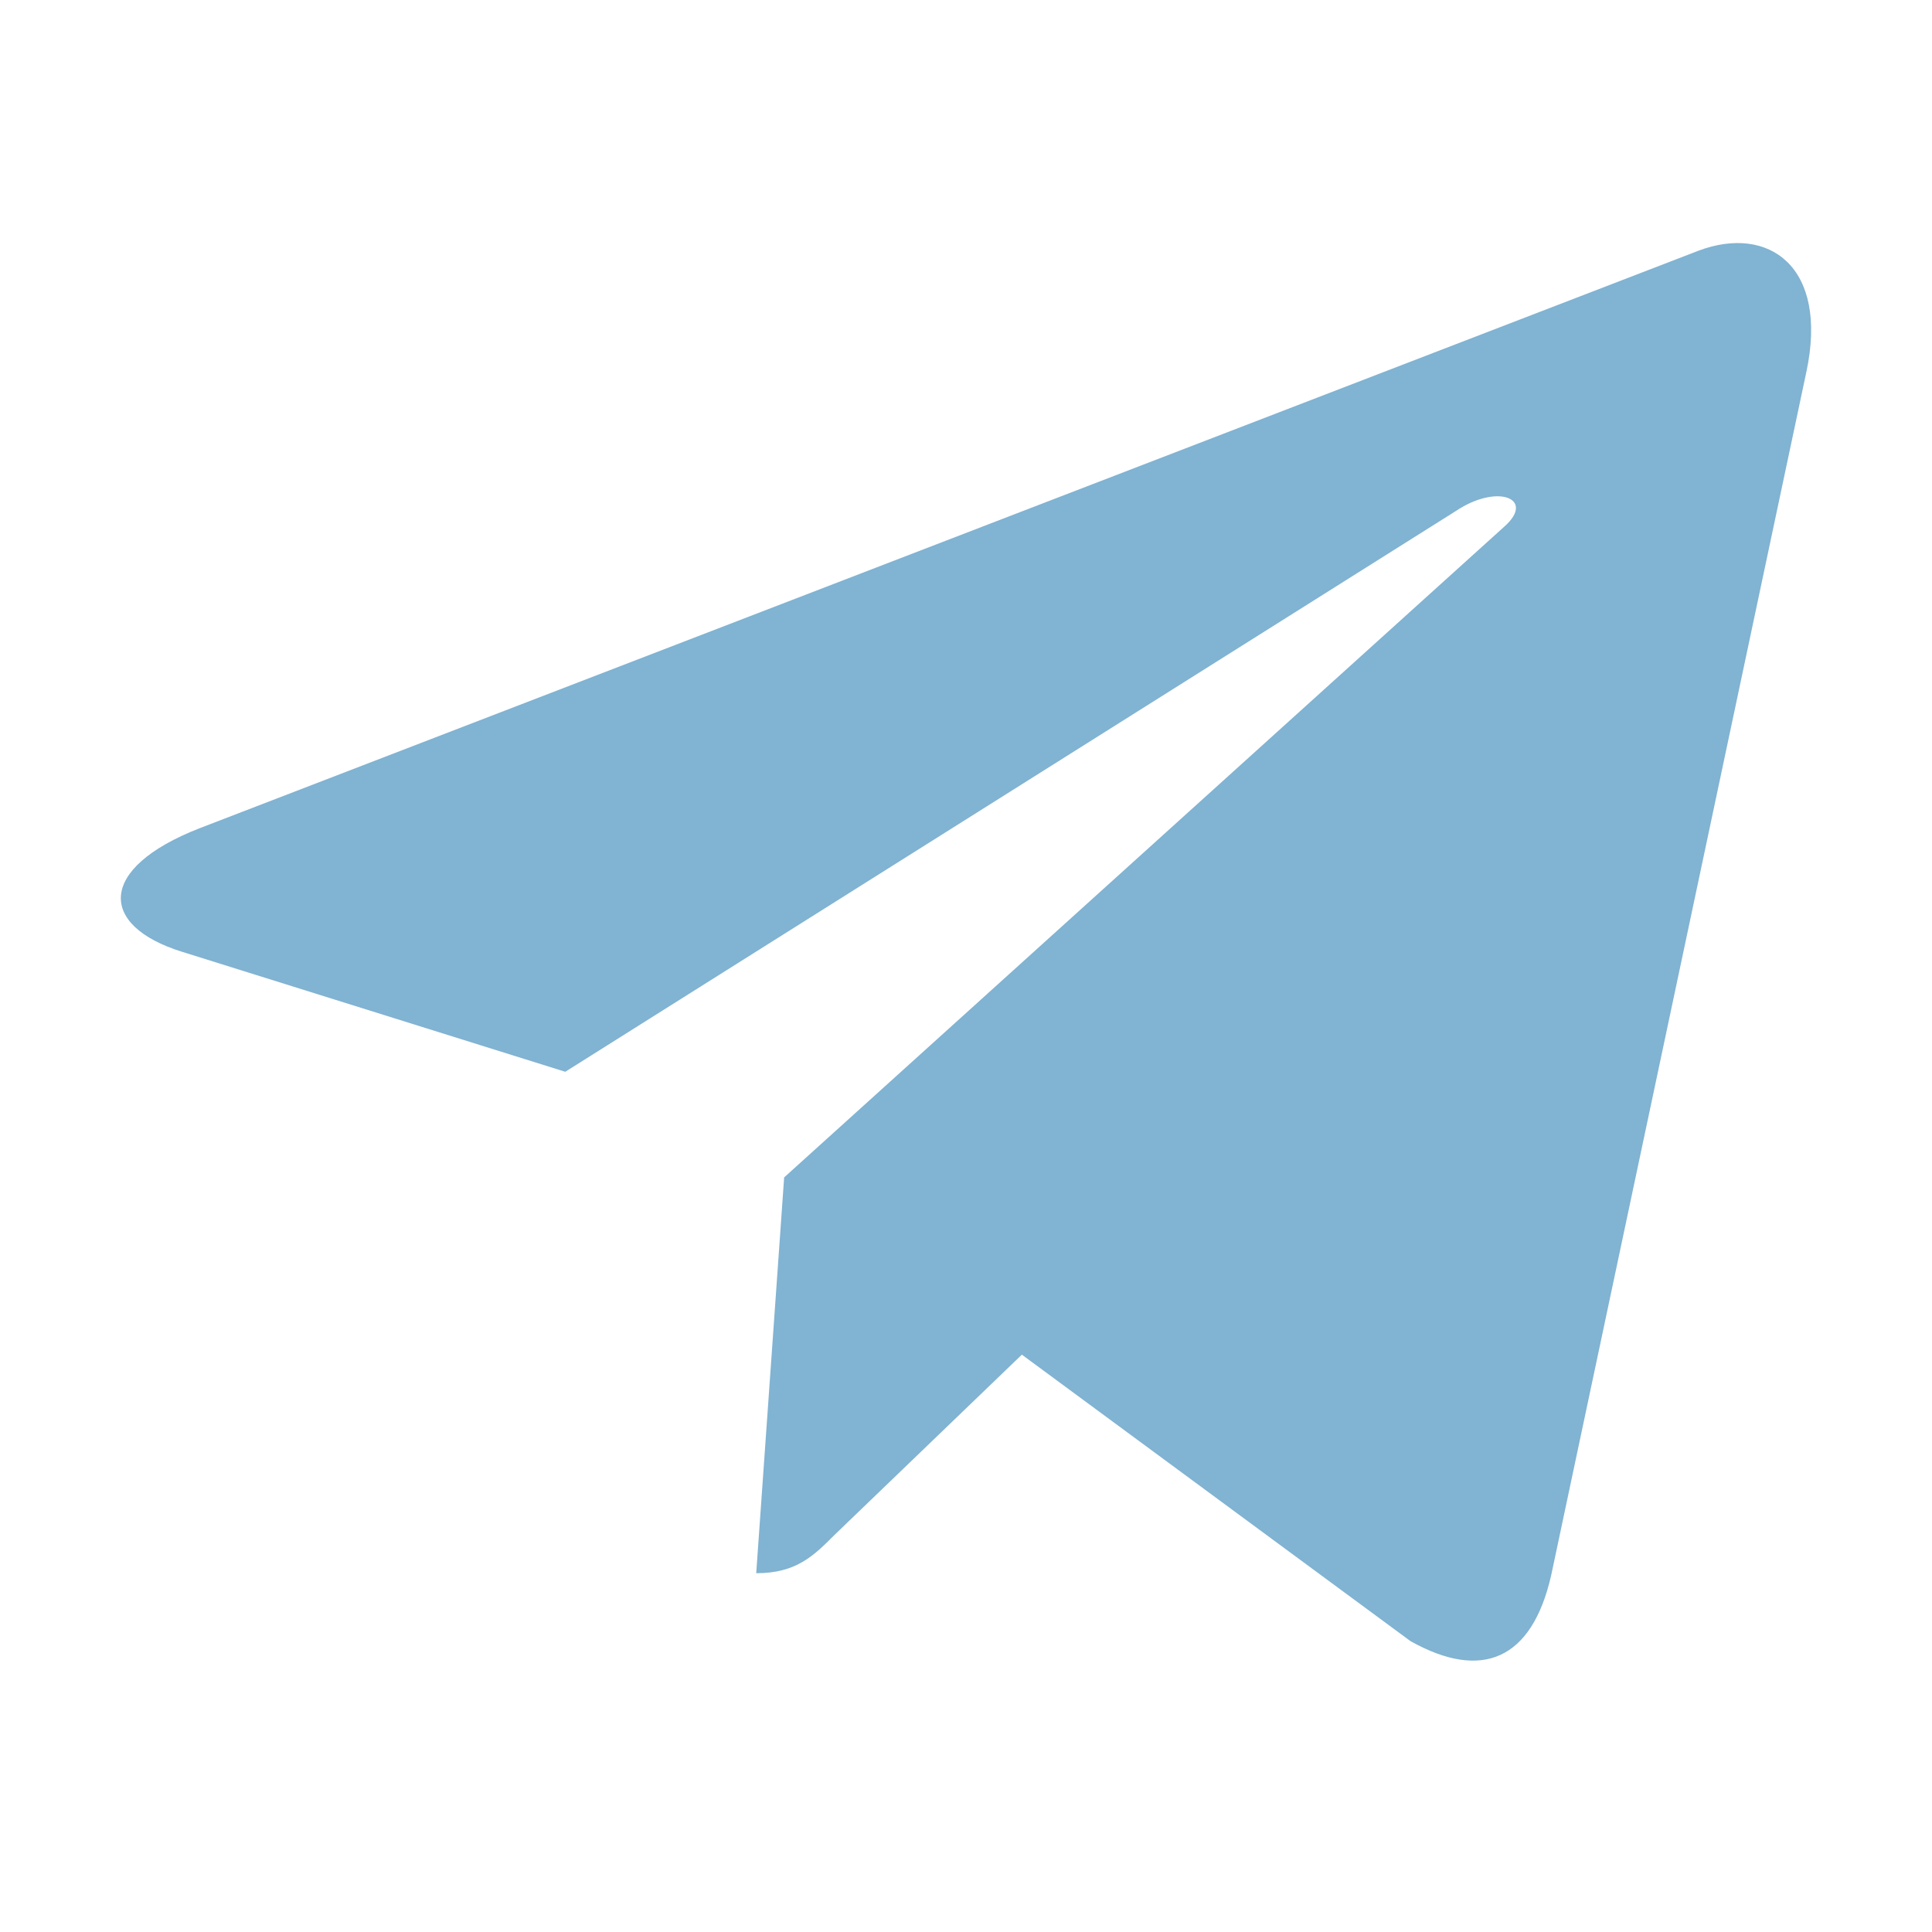
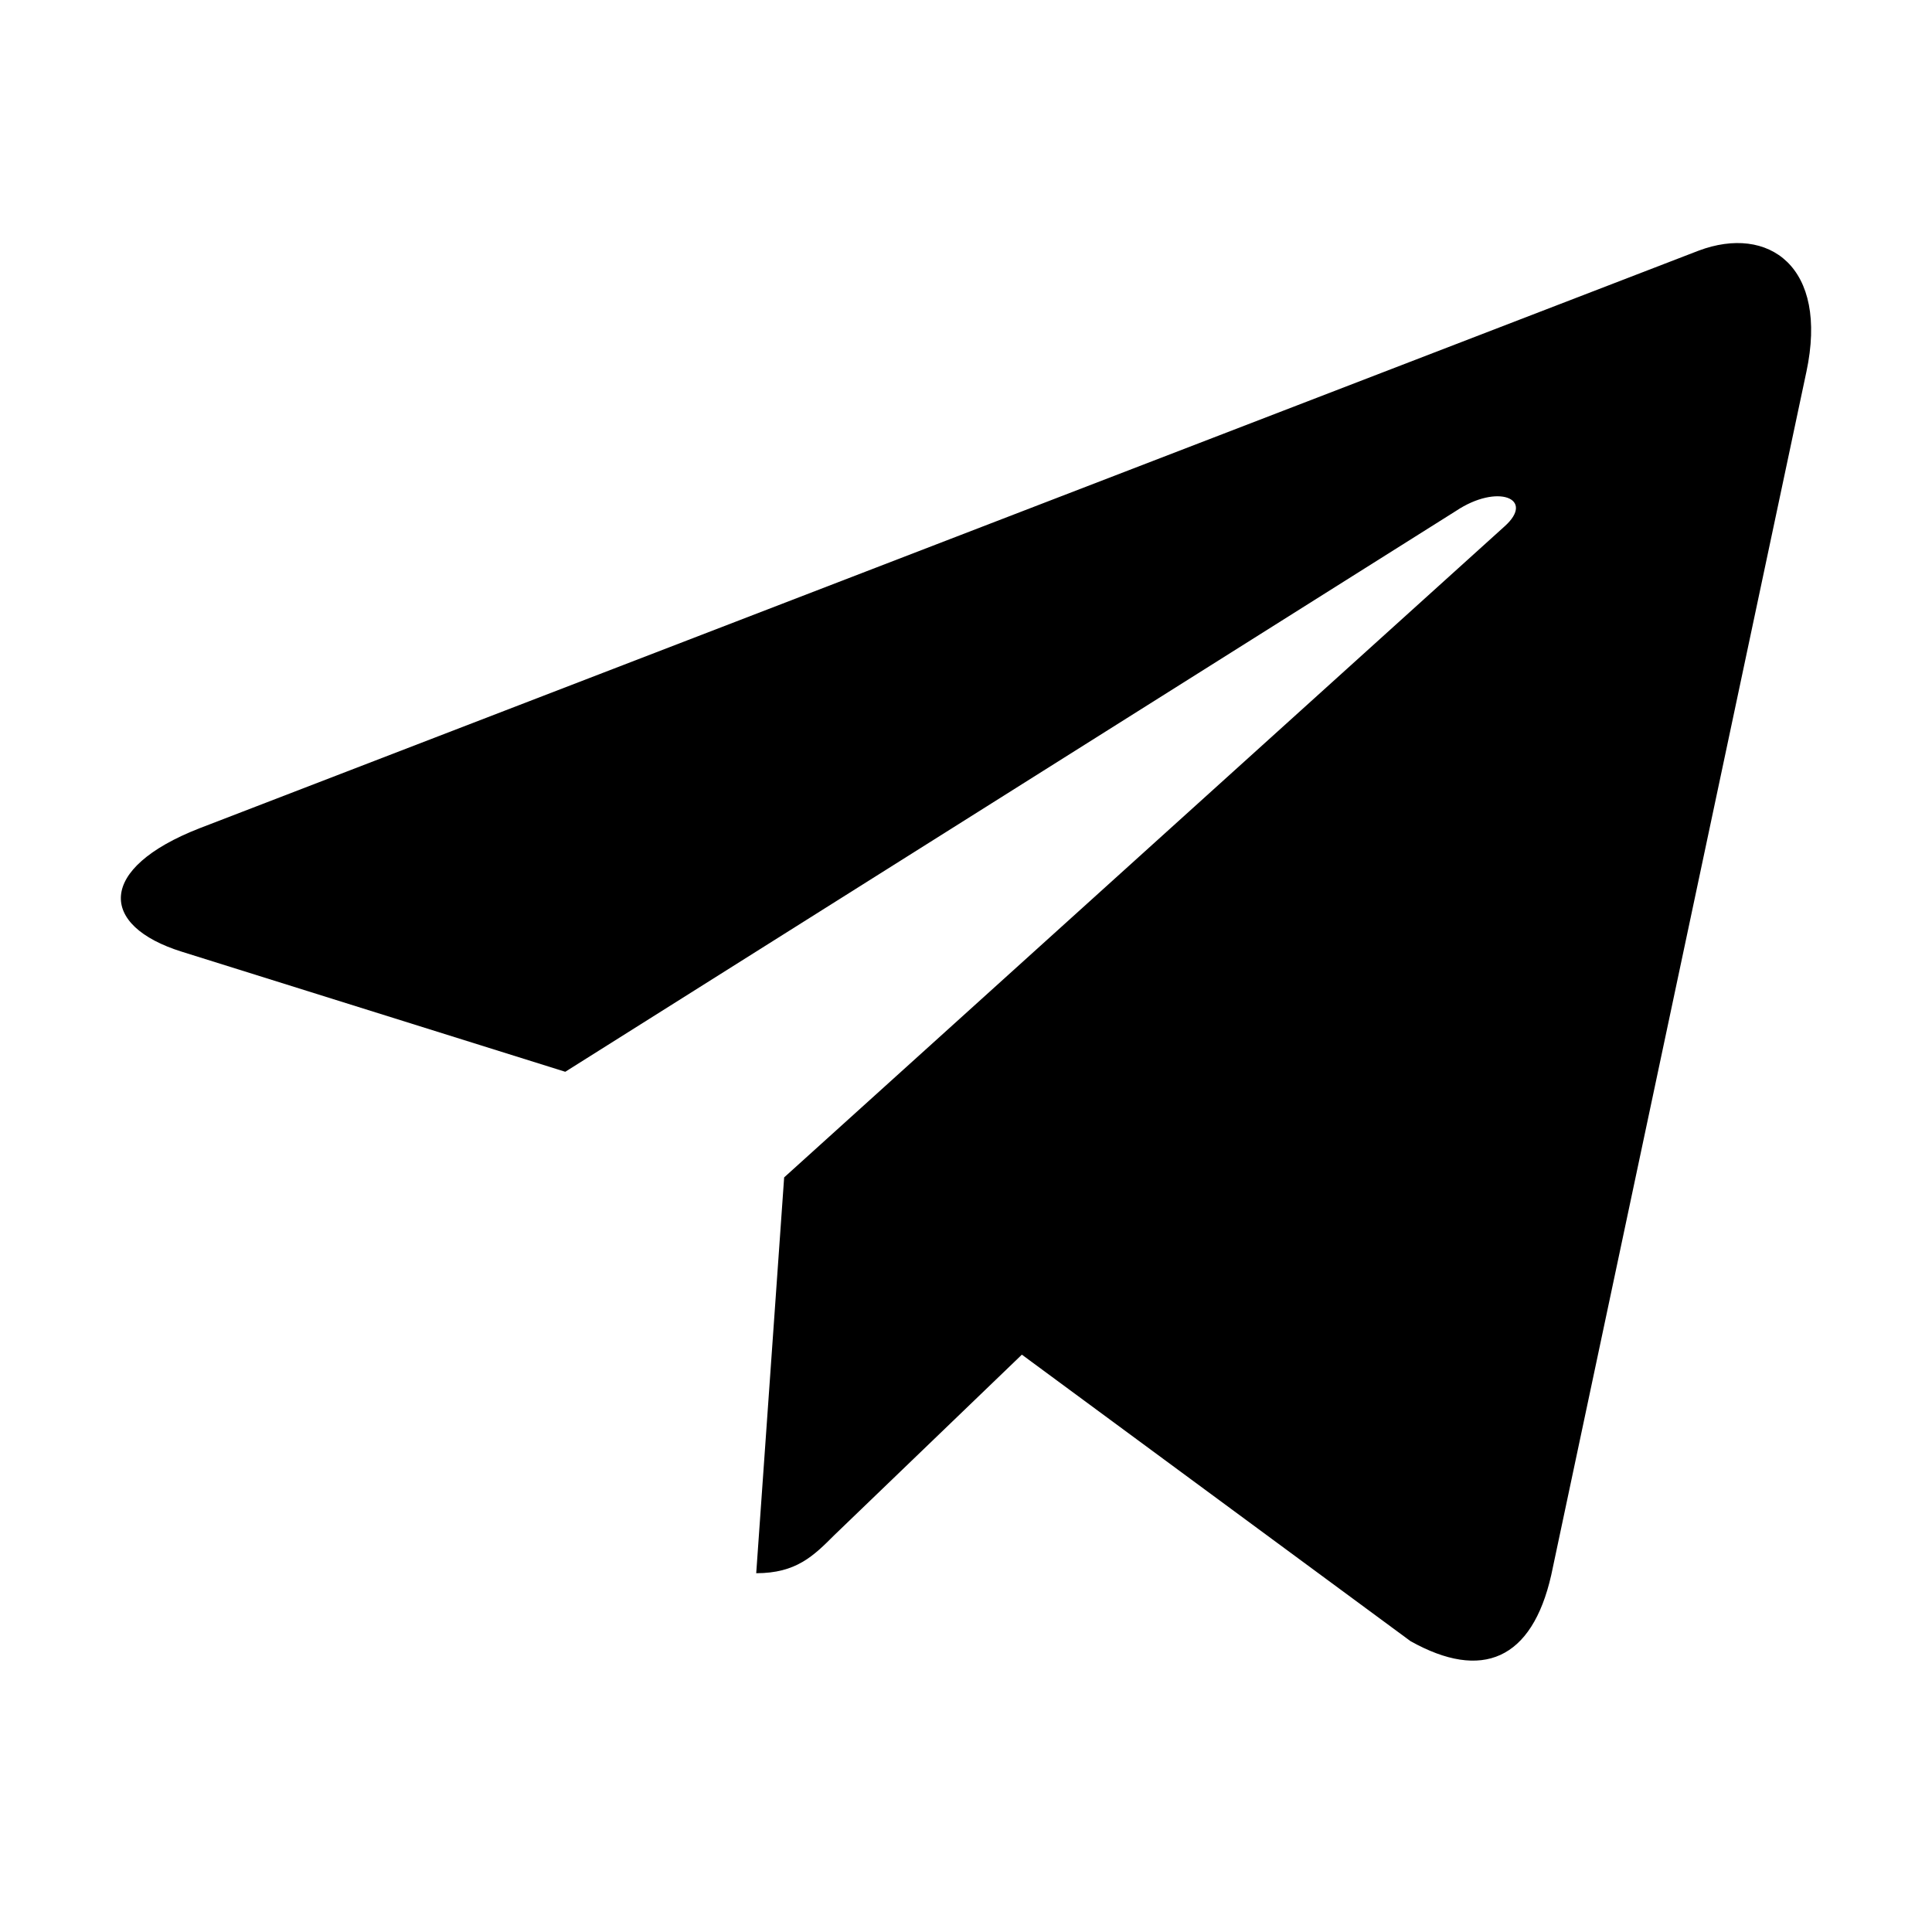
- <svg xmlns="http://www.w3.org/2000/svg" width="24" height="24" viewBox="0 0 24 24" fill="none">
-   <path d="M22.439 4.622L19.27 19.566C19.031 20.62 18.408 20.883 17.522 20.387L12.694 16.828L10.364 19.07C10.106 19.328 9.891 19.543 9.394 19.543L9.741 14.626L18.689 6.54C19.078 6.194 18.604 6.001 18.085 6.348L7.022 13.314L2.26 11.823C1.224 11.5 1.205 10.787 2.476 10.29L21.103 3.113C21.966 2.79 22.72 3.305 22.439 4.623V4.622Z" fill="#81B3D2" />
+ <svg xmlns="http://www.w3.org/2000/svg" width="24" height="24" viewBox="0 0 24 24">
+   <path d="M22.439 4.622L19.27 19.566C19.031 20.62 18.408 20.883 17.522 20.387L12.694 16.828L10.364 19.07C10.106 19.328 9.891 19.543 9.394 19.543L9.741 14.626L18.689 6.54C19.078 6.194 18.604 6.001 18.085 6.348L7.022 13.314L2.26 11.823C1.224 11.5 1.205 10.787 2.476 10.29L21.103 3.113C21.966 2.79 22.72 3.305 22.439 4.623V4.622Z" />
</svg>
